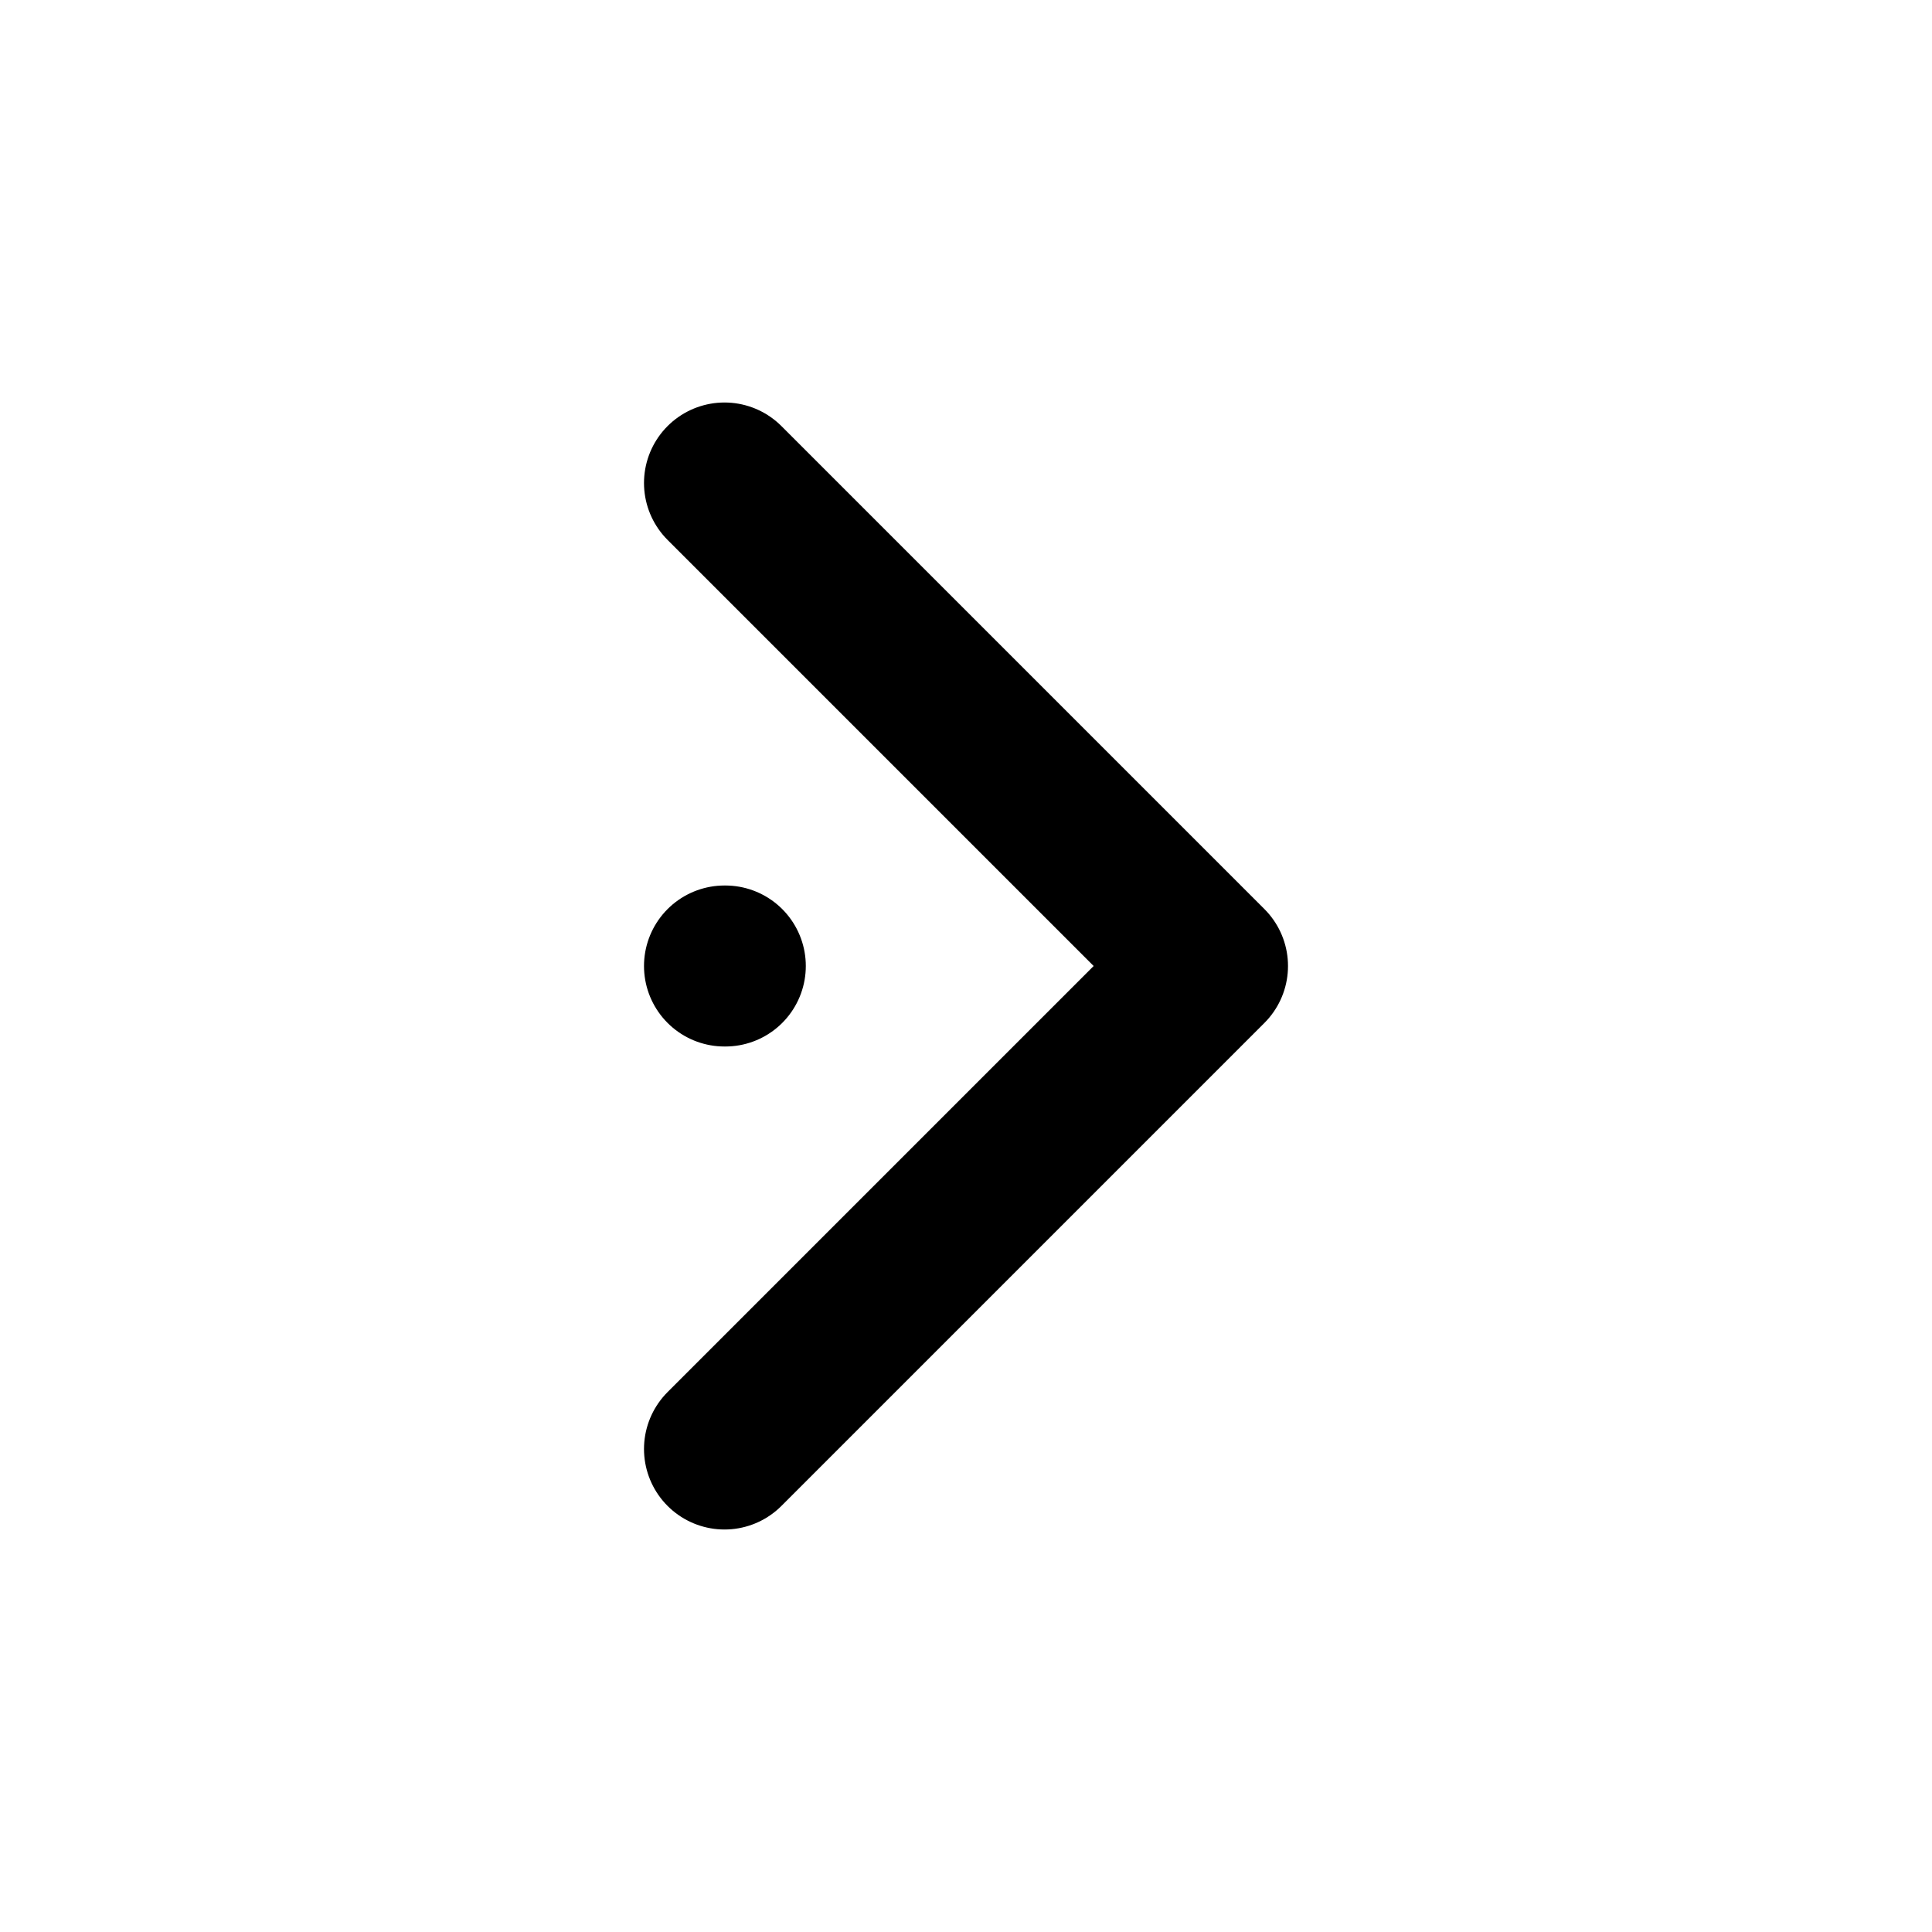
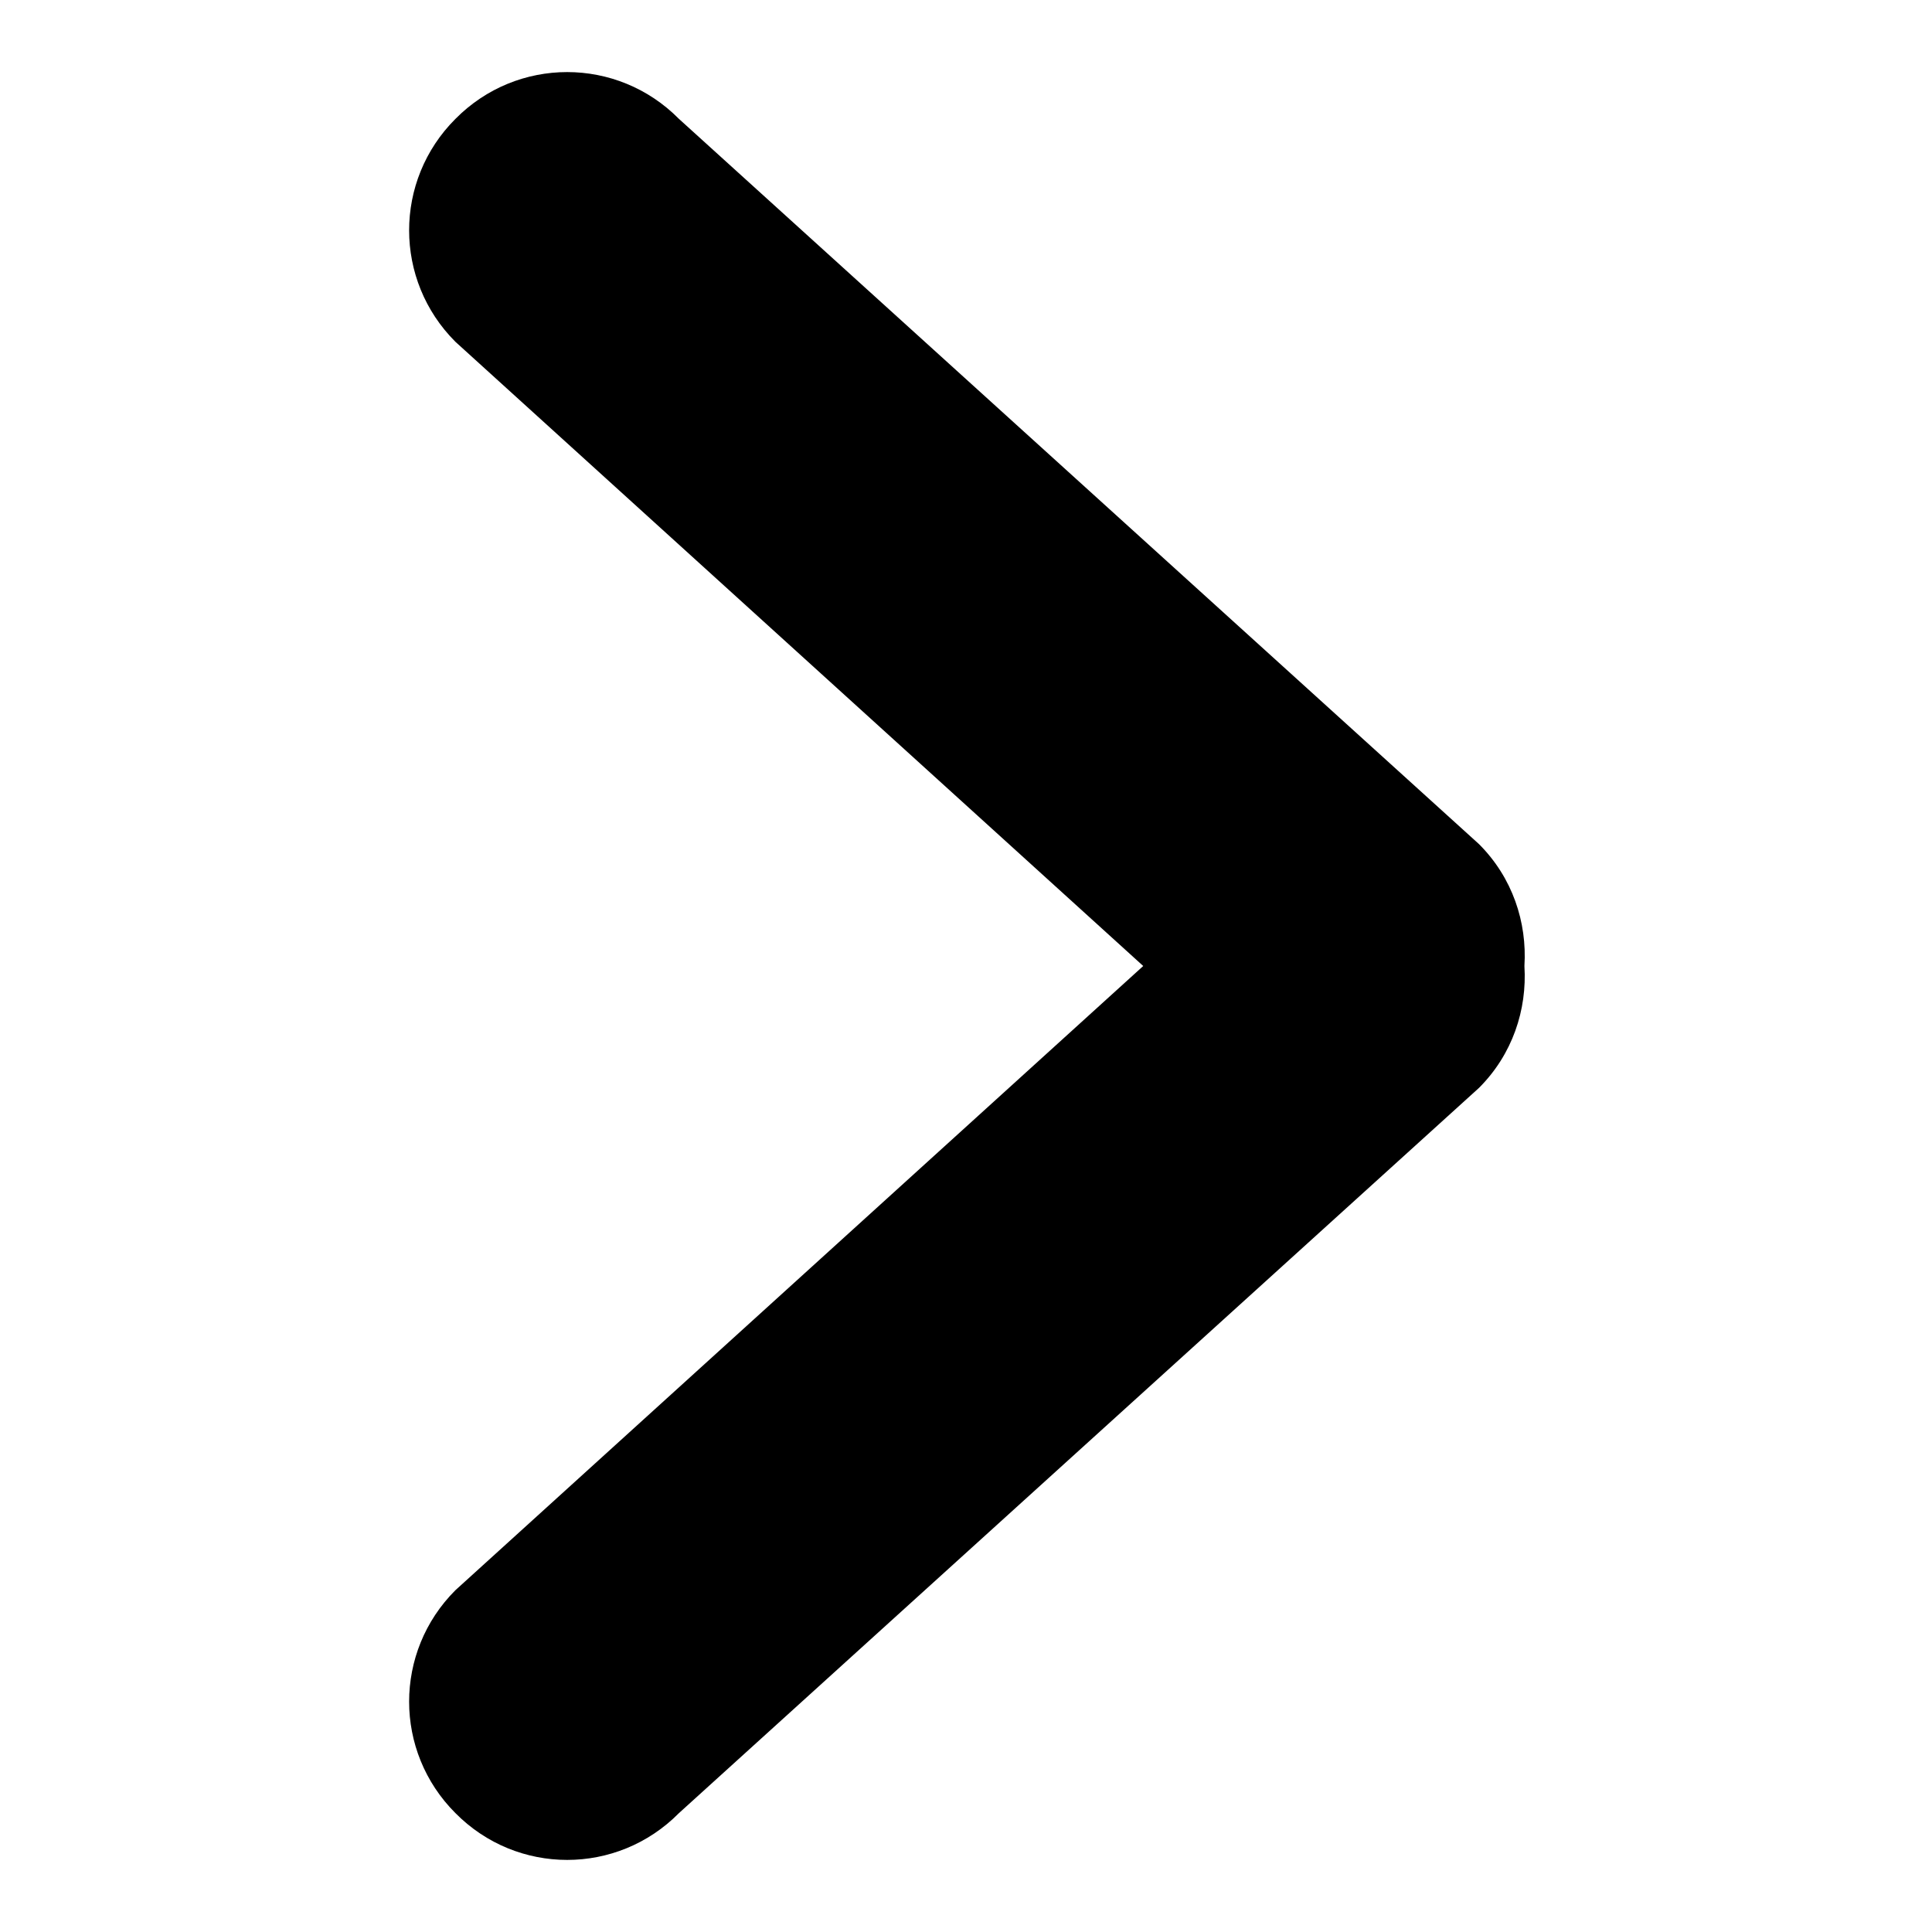
- <svg xmlns="http://www.w3.org/2000/svg" width="800px" height="800px" viewBox="0 0 24 24" fill="none">
-   <path d="M9 6L15 12L9 18M9 12H9.01" stroke="#000000" stroke-width="2" stroke-linecap="round" stroke-linejoin="round" />
+ <svg xmlns="http://www.w3.org/2000/svg" width="800px" height="800px" viewBox="-5.5 0 26 26" version="1.1">
+   <defs>
+ 
+ </defs>
+   <g id="Page-1" stroke="none" stroke-width="1" fill="none" fill-rule="evenodd">
+     <g id="Icon-Set-Filled" transform="translate(-474, -1196)" fill="#000000">
+       <path d="M488.404,1207.36 L477.637,1197.6 C476.806,1196.76 475.459,1196.76 474.629,1197.6 C473.798,1198.43 473.798,1199.77 474.629,1200.6 L483.885,1209 L474.629,1217.4 C473.798,1218.23 473.798,1219.57 474.629,1220.4 C475.459,1221.24 476.806,1221.24 477.637,1220.4 L488.404,1210.64 C488.854,1210.19 489.052,1209.59 489.015,1209 C489.052,1208.41 488.854,1207.81 488.404,1207.36" id="chevron-right">
+ 
+ </path>
+     </g>
+   </g>
</svg>
